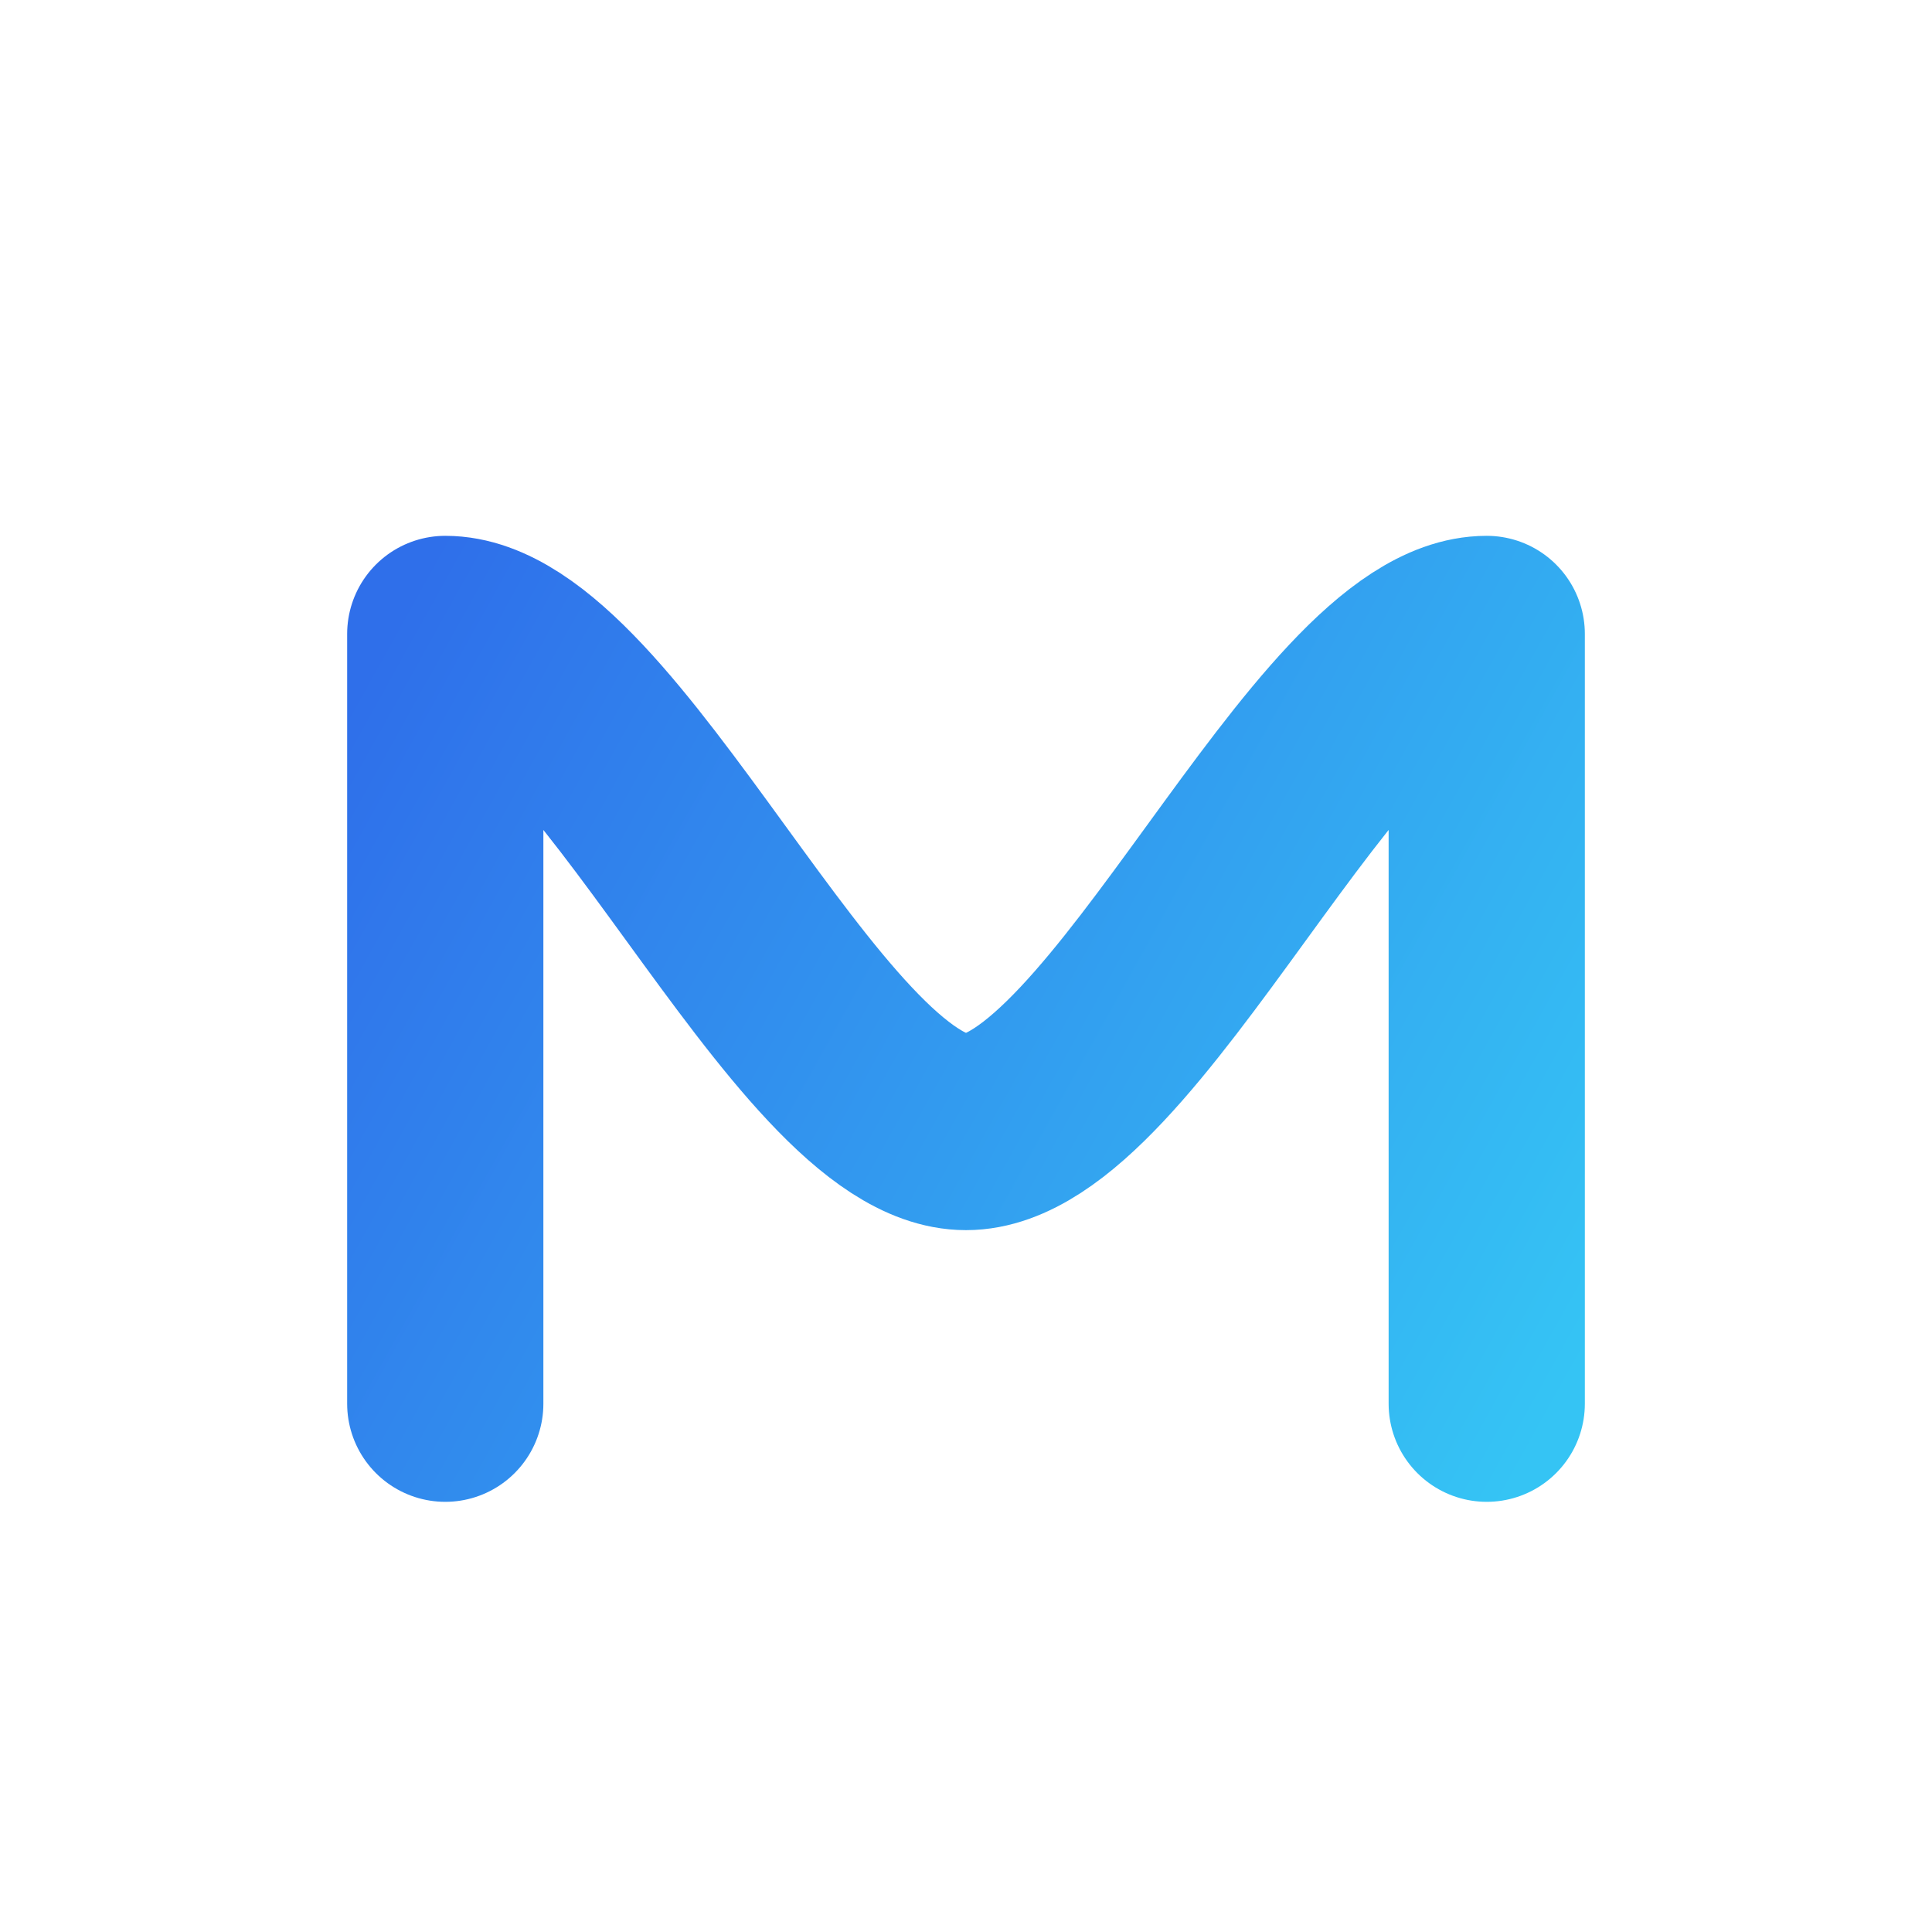
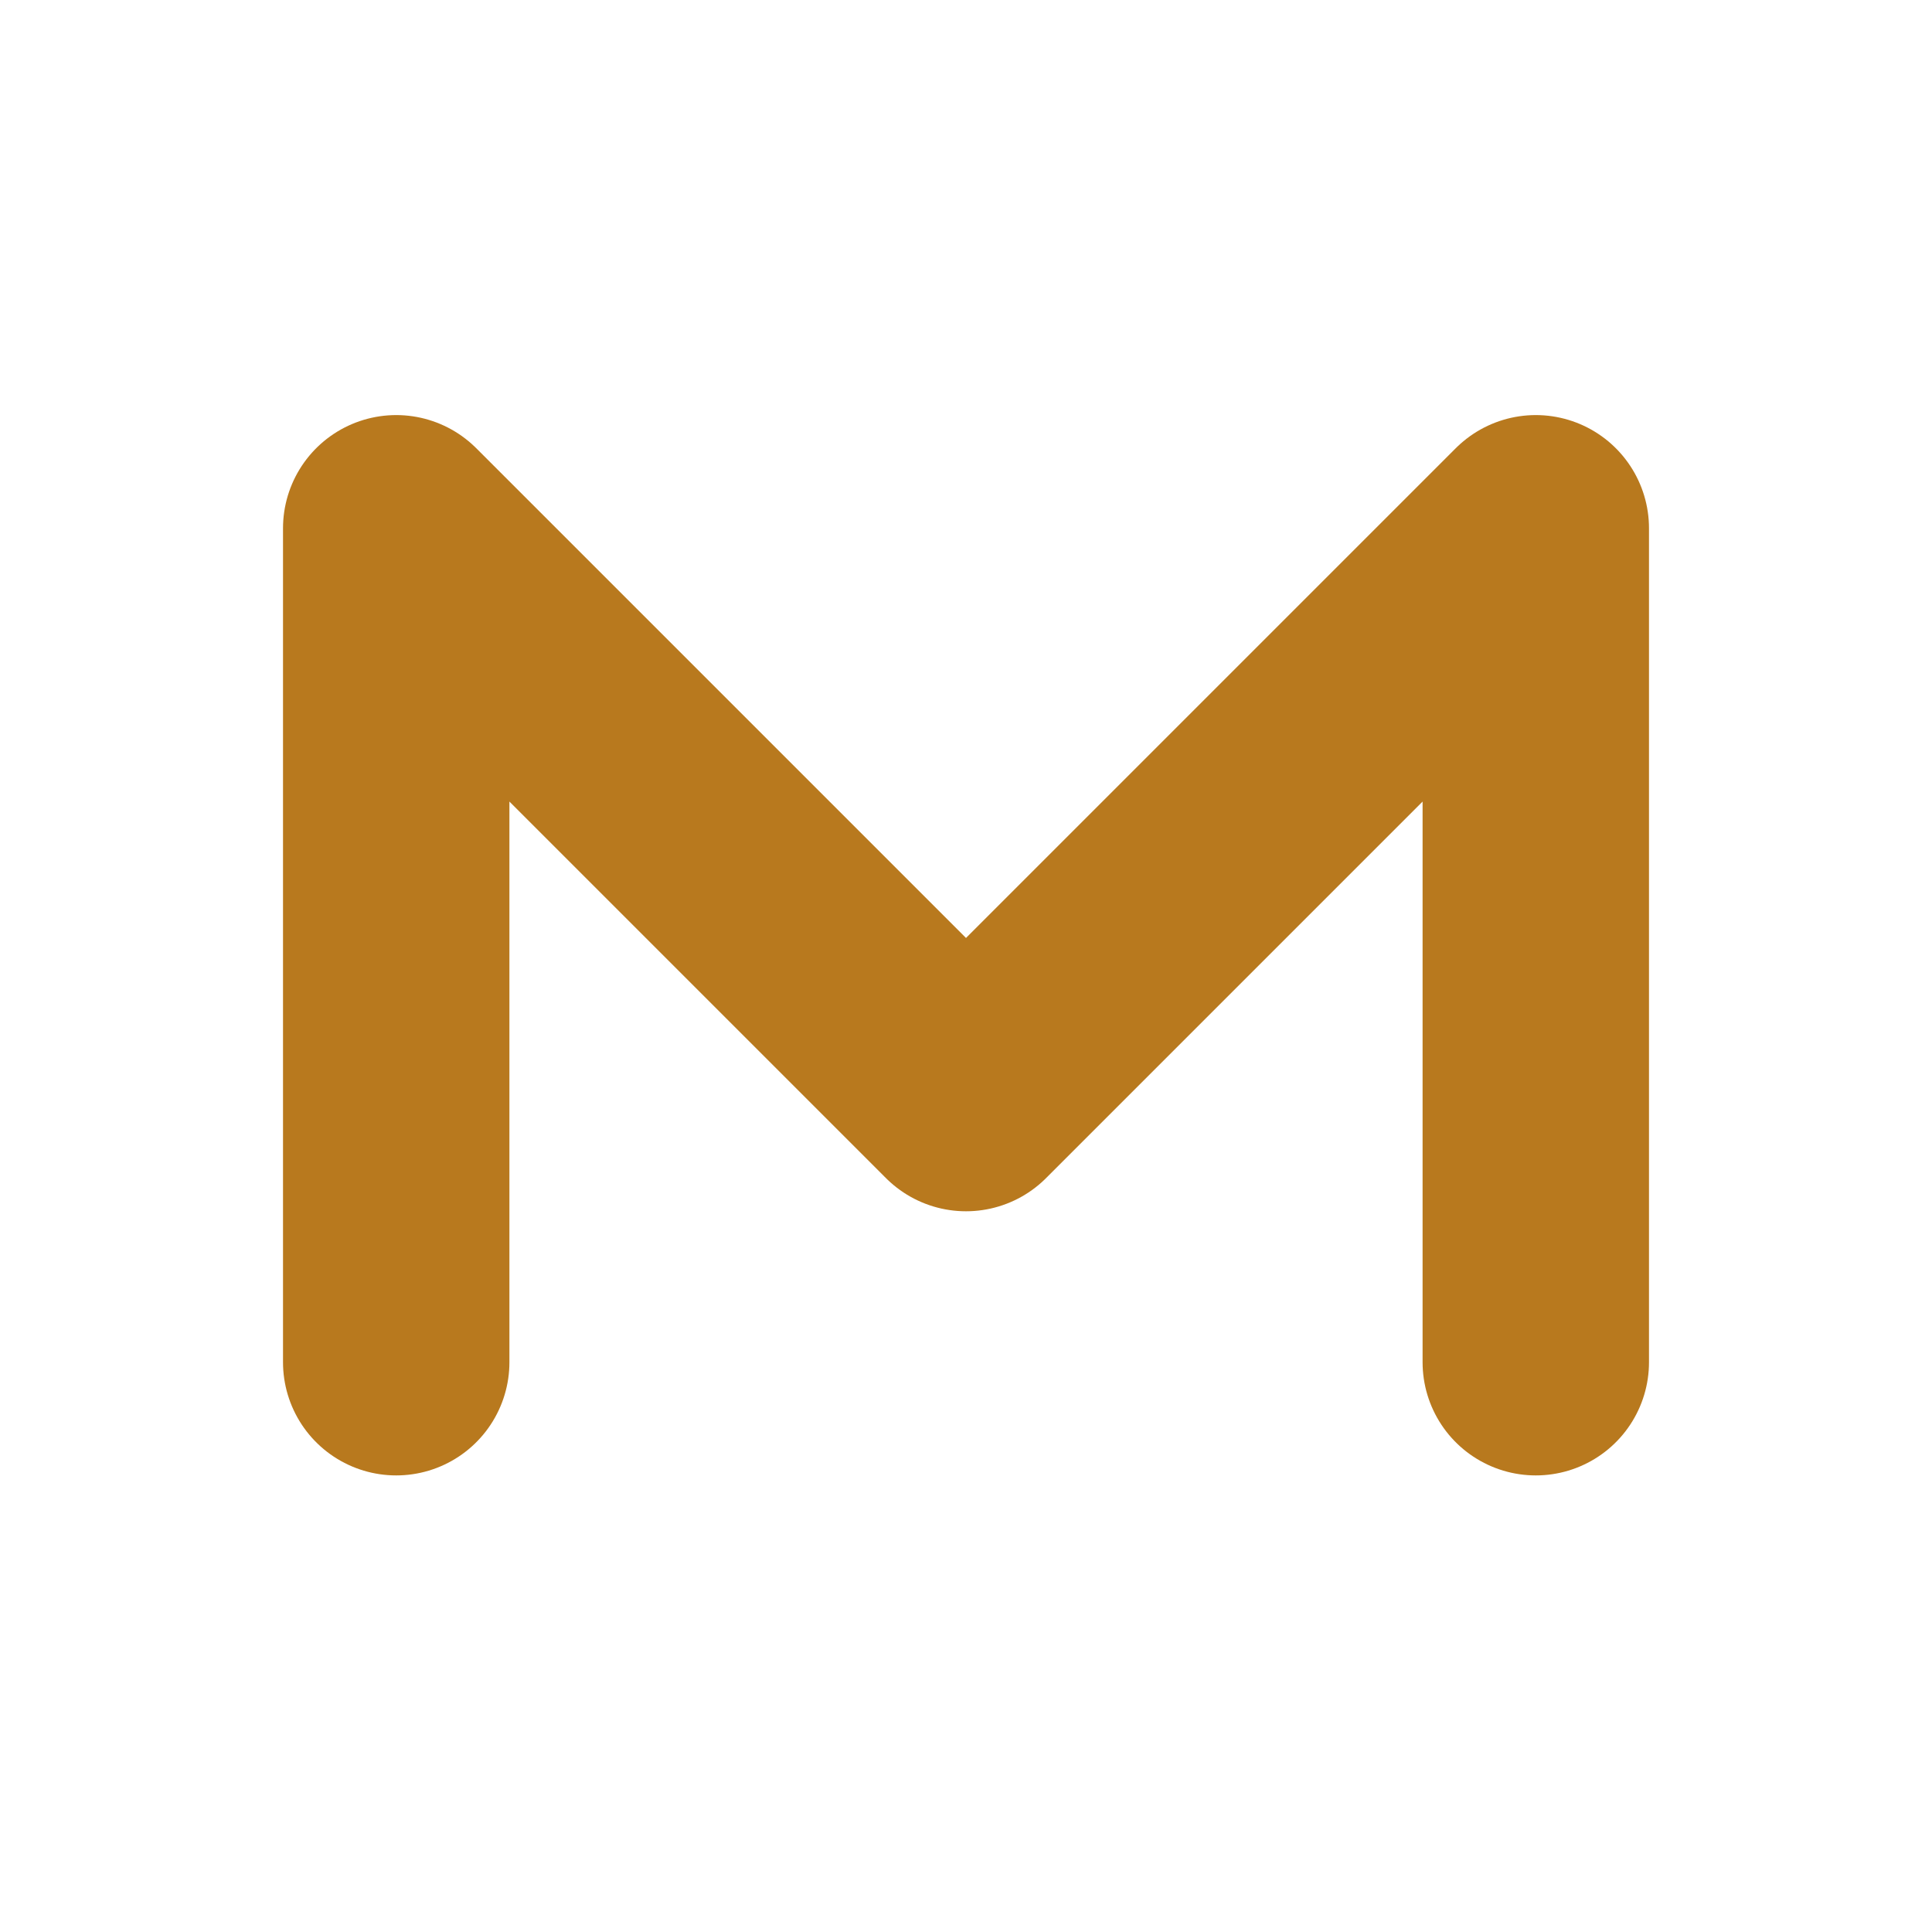
<svg xmlns="http://www.w3.org/2000/svg" width="512" height="512" viewBox="0 0 512 512" role="img" aria-label="MessageFlow">
-   <defs>
-     <linearGradient id="mf" x1="96" y1="180" x2="420" y2="360" gradientUnits="userSpaceOnUse">
-       <stop offset="0" stop-color="#2F6FEA" />
-       <stop offset="1" stop-color="#35C4F4" />
-     </linearGradient>
-   </defs>
-   <path d="M118 372 V168 C160 168 214 300 256 300 C298 300 352 168 394 168 V372" fill="none" stroke="url(#mf)" stroke-width="52" stroke-linecap="round" stroke-linejoin="round" />
+   <path d="M105,361 L105,140 L256,291 L407,140 L407,361" fill="none" stroke="#B8791E" stroke-width="60" stroke-linecap="round" stroke-linejoin="round" />
</svg>
